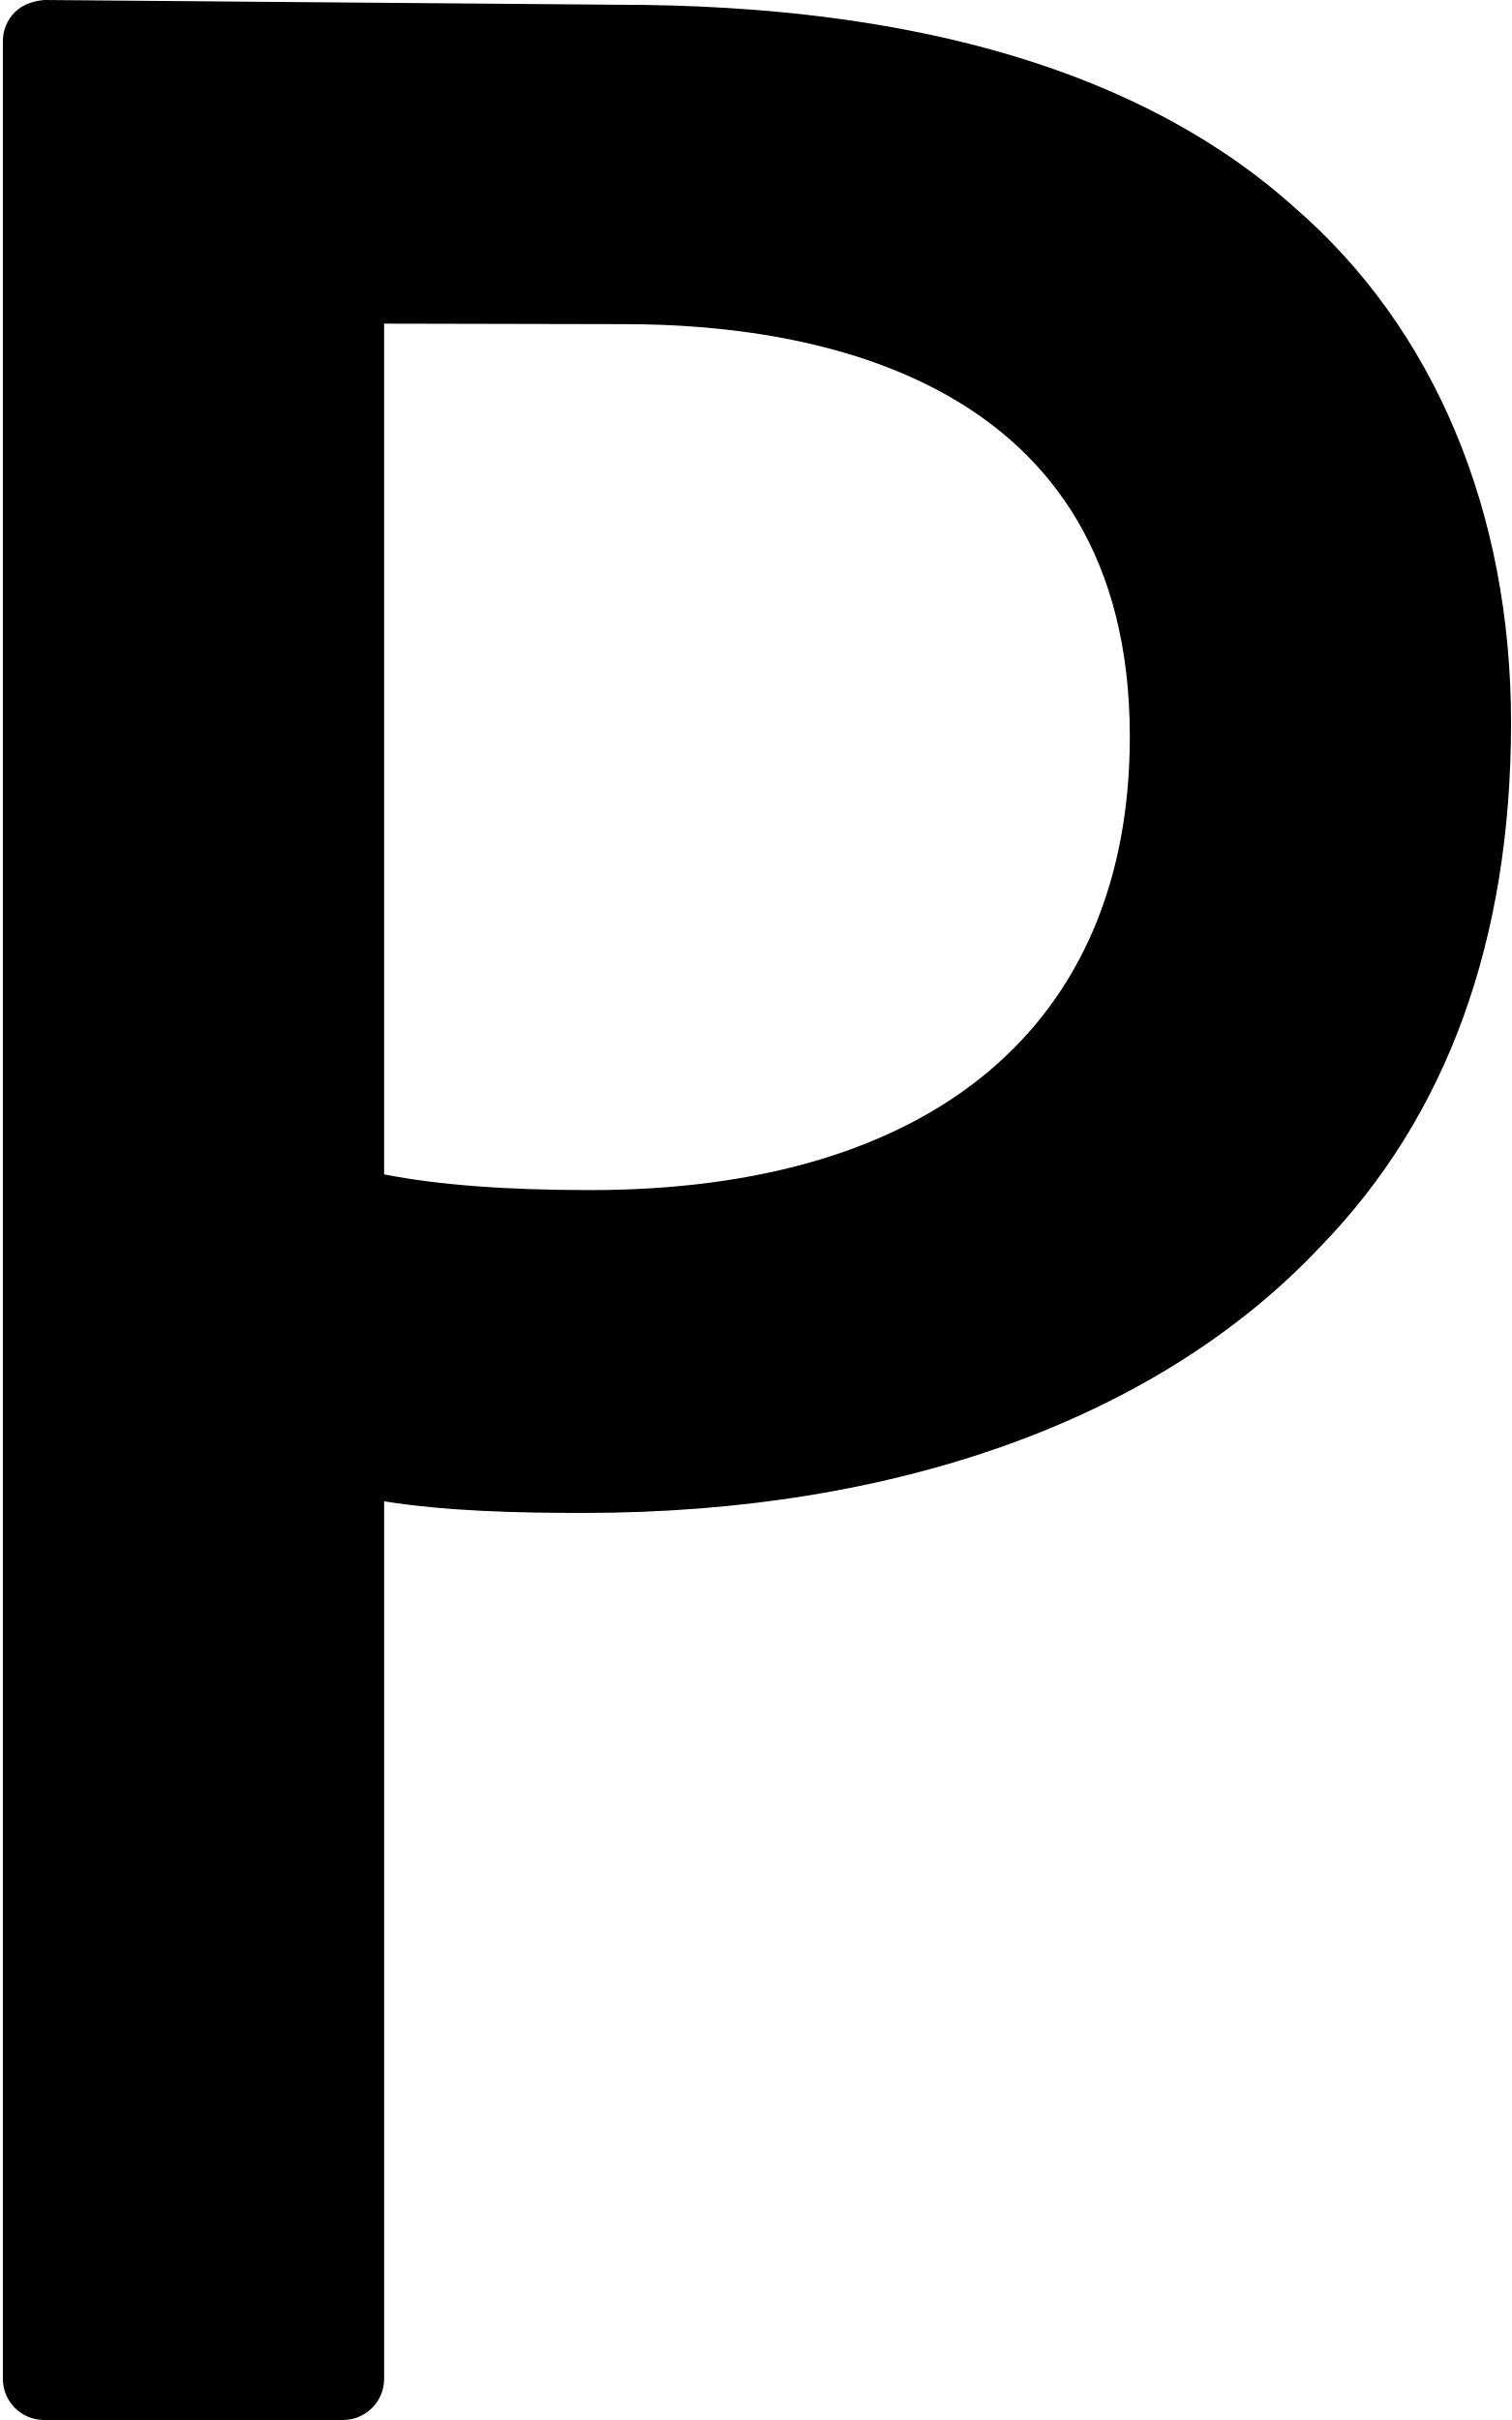
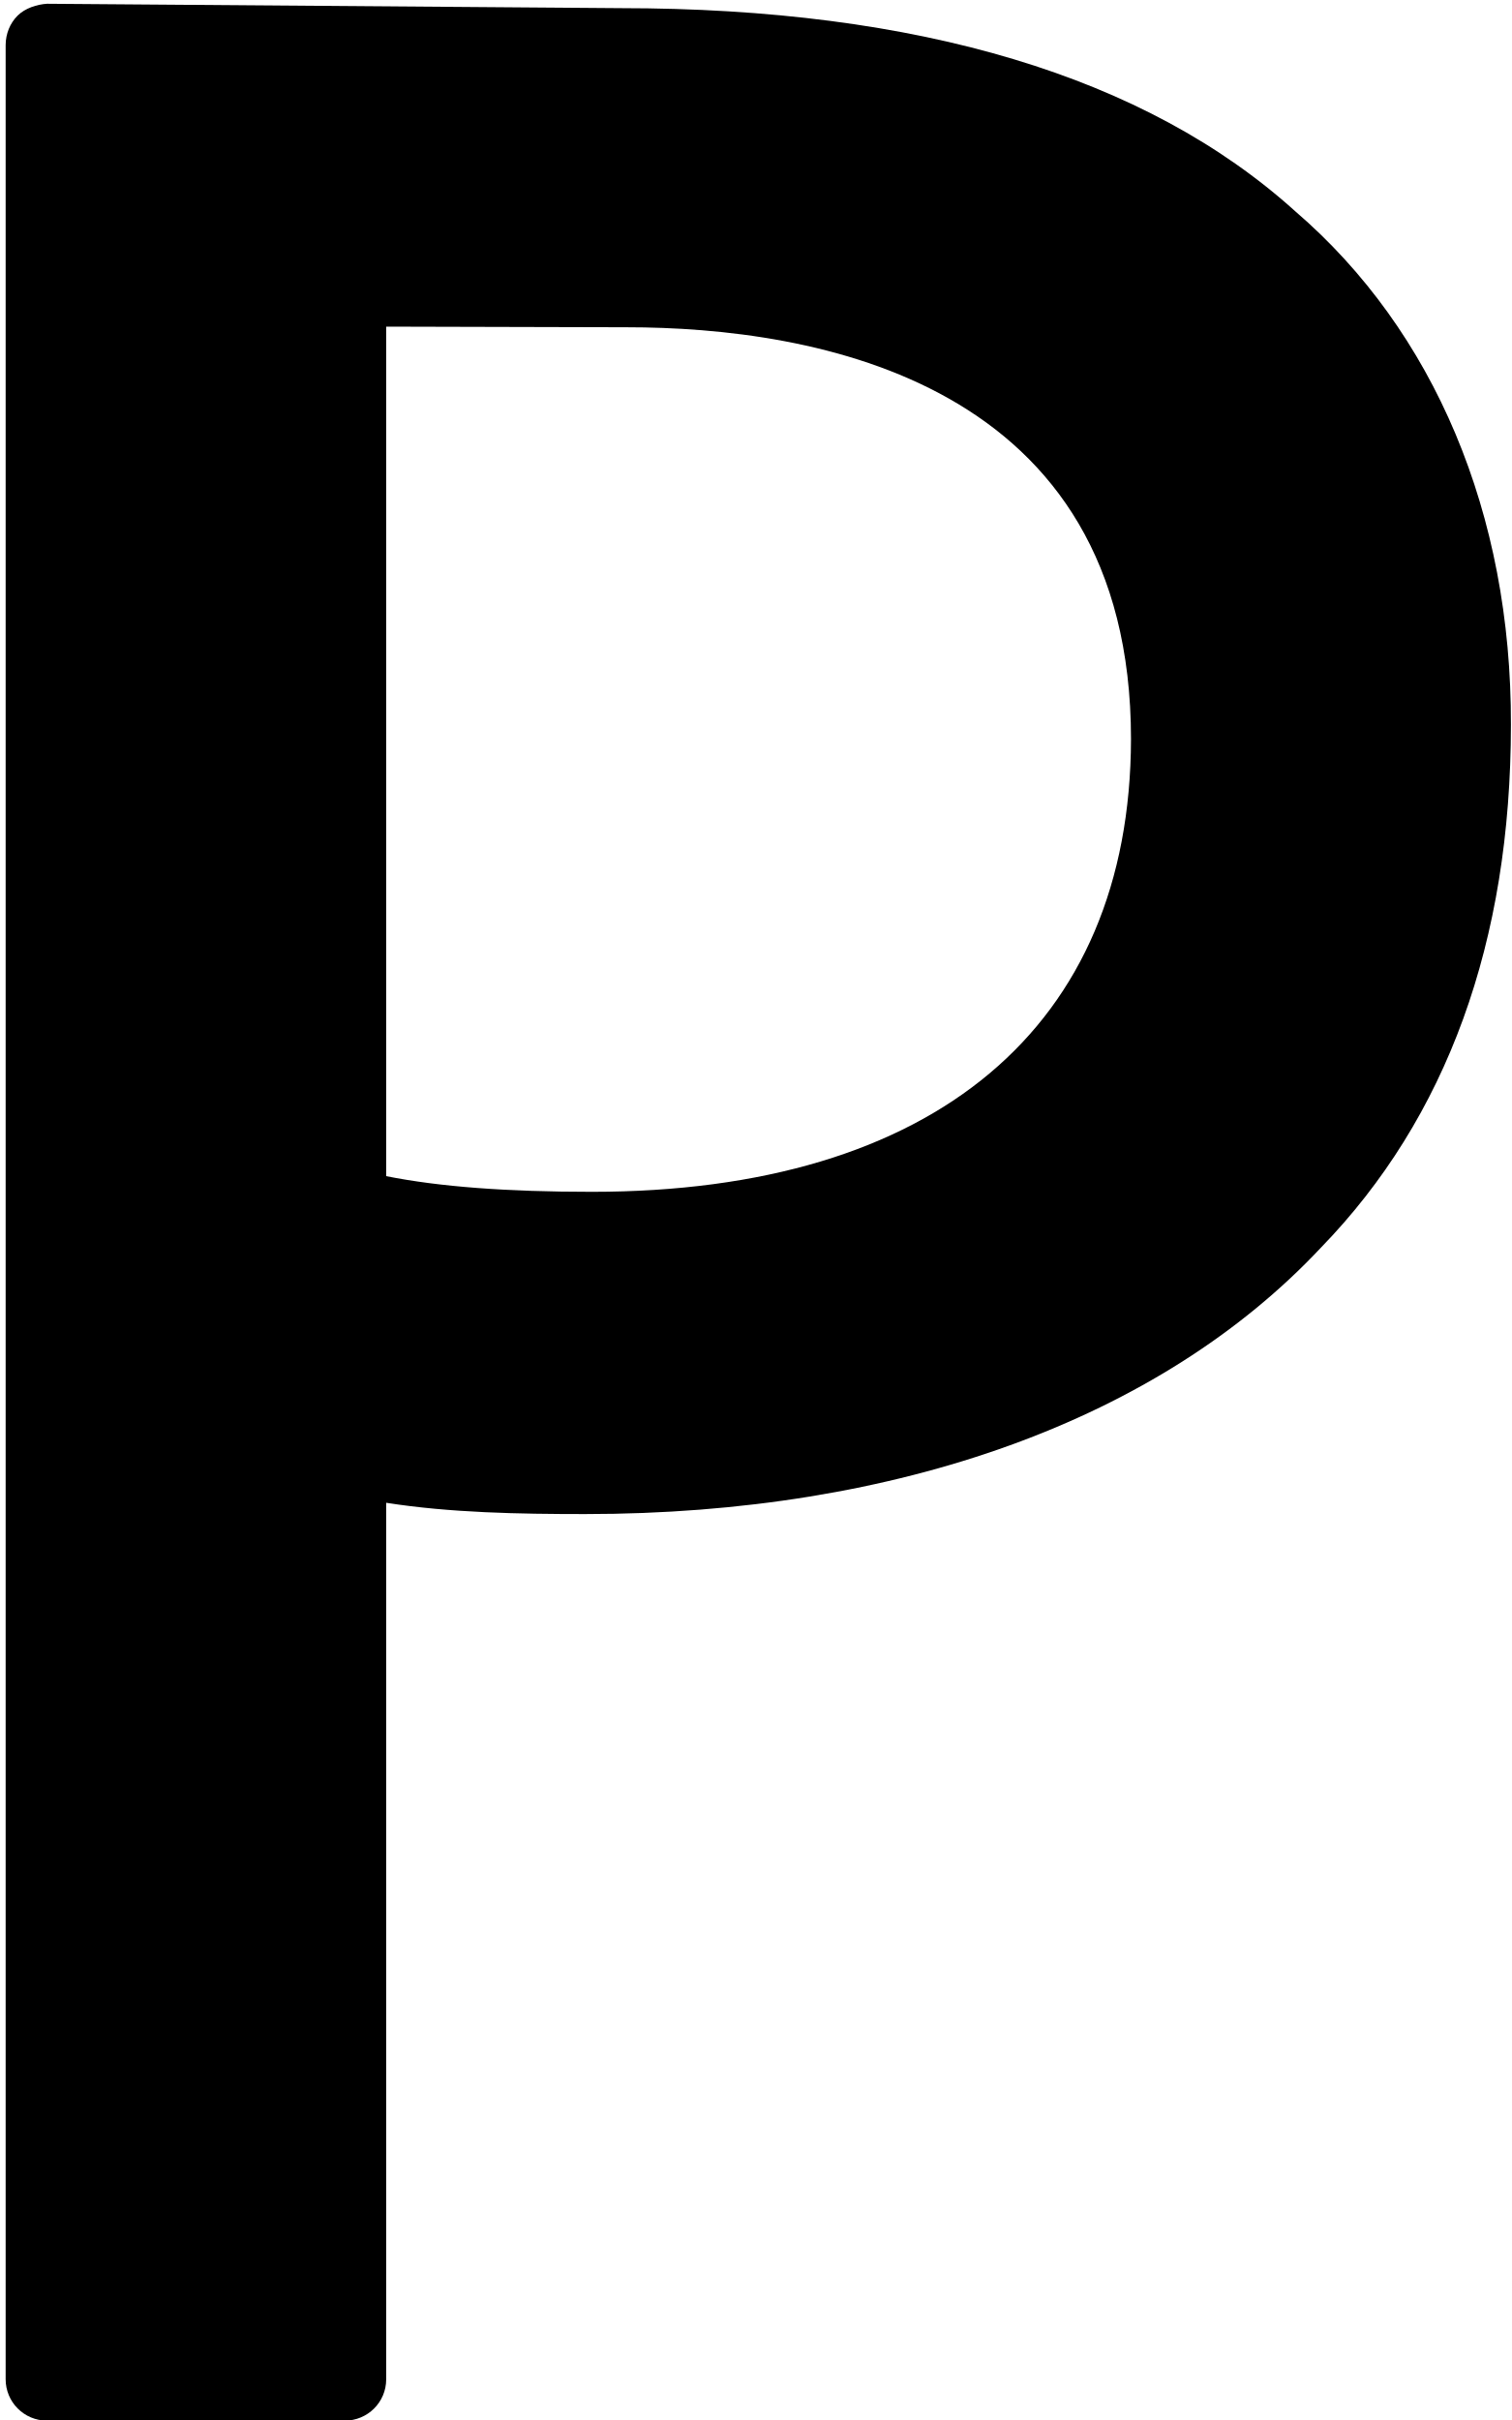
- <svg xmlns="http://www.w3.org/2000/svg" version="1.1" id="Capa_1" x="0px" y="0px" viewBox="0 0 233.478 373.921" style="enable-background:new 0 0 233.478 373.921;" xml:space="preserve">
+ <svg xmlns="http://www.w3.org/2000/svg" version="1.1" id="Capa_1" x="0px" y="0px" viewBox="0 0 241.1 386" style="enable-background:new 0 0 241.1 386;" xml:space="preserve">
  <g>
-     <path d="M200.06,32.092C176.931,11.283,141.744,0.733,95.521,0.733L6.863,0C5.288,0.127,3.532,0.647,2.329,1.847   c-1.206,1.2-1.888,2.82-1.888,4.522v361.186c0,3.516,2.85,6.366,6.366,6.366H52.99c3.516,0,6.366-2.85,6.366-6.366V231.979   c9.854,1.537,20.531,1.791,30.801,1.791c48.512,0,89.001-14.664,113.921-41.21c19.511-20.084,29.4-47.298,29.4-80.883   C233.479,79,221.575,50.702,200.06,32.092z M91.213,183.884c-13.057,0-23.546-0.798-31.862-2.427V50.008l37.17,0.077   c29.146,0,78.052,8.281,78.052,63.718C174.572,158.337,144.185,183.884,91.213,183.884z" />
+     <path d="M206.6,33.7C182.8,12.2,146.5,1.3,98.9,1.3L7.5,0.6C5.9,0.7,4,1.3,2.8,2.5C1.6,3.7,0.9,5.4,0.9,7.2v372.3   c0,3.6,2.9,6.6,6.6,6.6H55c3.6,0,6.6-2.9,6.6-6.6V239.7c10.2,1.6,21.2,1.8,31.7,1.8c50,0,91.7-15.1,117.4-42.5   c20.1-20.7,30.3-48.8,30.3-83.4C241.1,82,228.8,52.8,206.6,33.7z M94.4,190.1c-13.5,0-24.3-0.8-32.8-2.5V52.1l38.3,0.1   c30,0,80.5,8.5,80.5,65.7C180.3,163.8,149,190.1,94.4,190.1z" />
  </g>
</svg>
